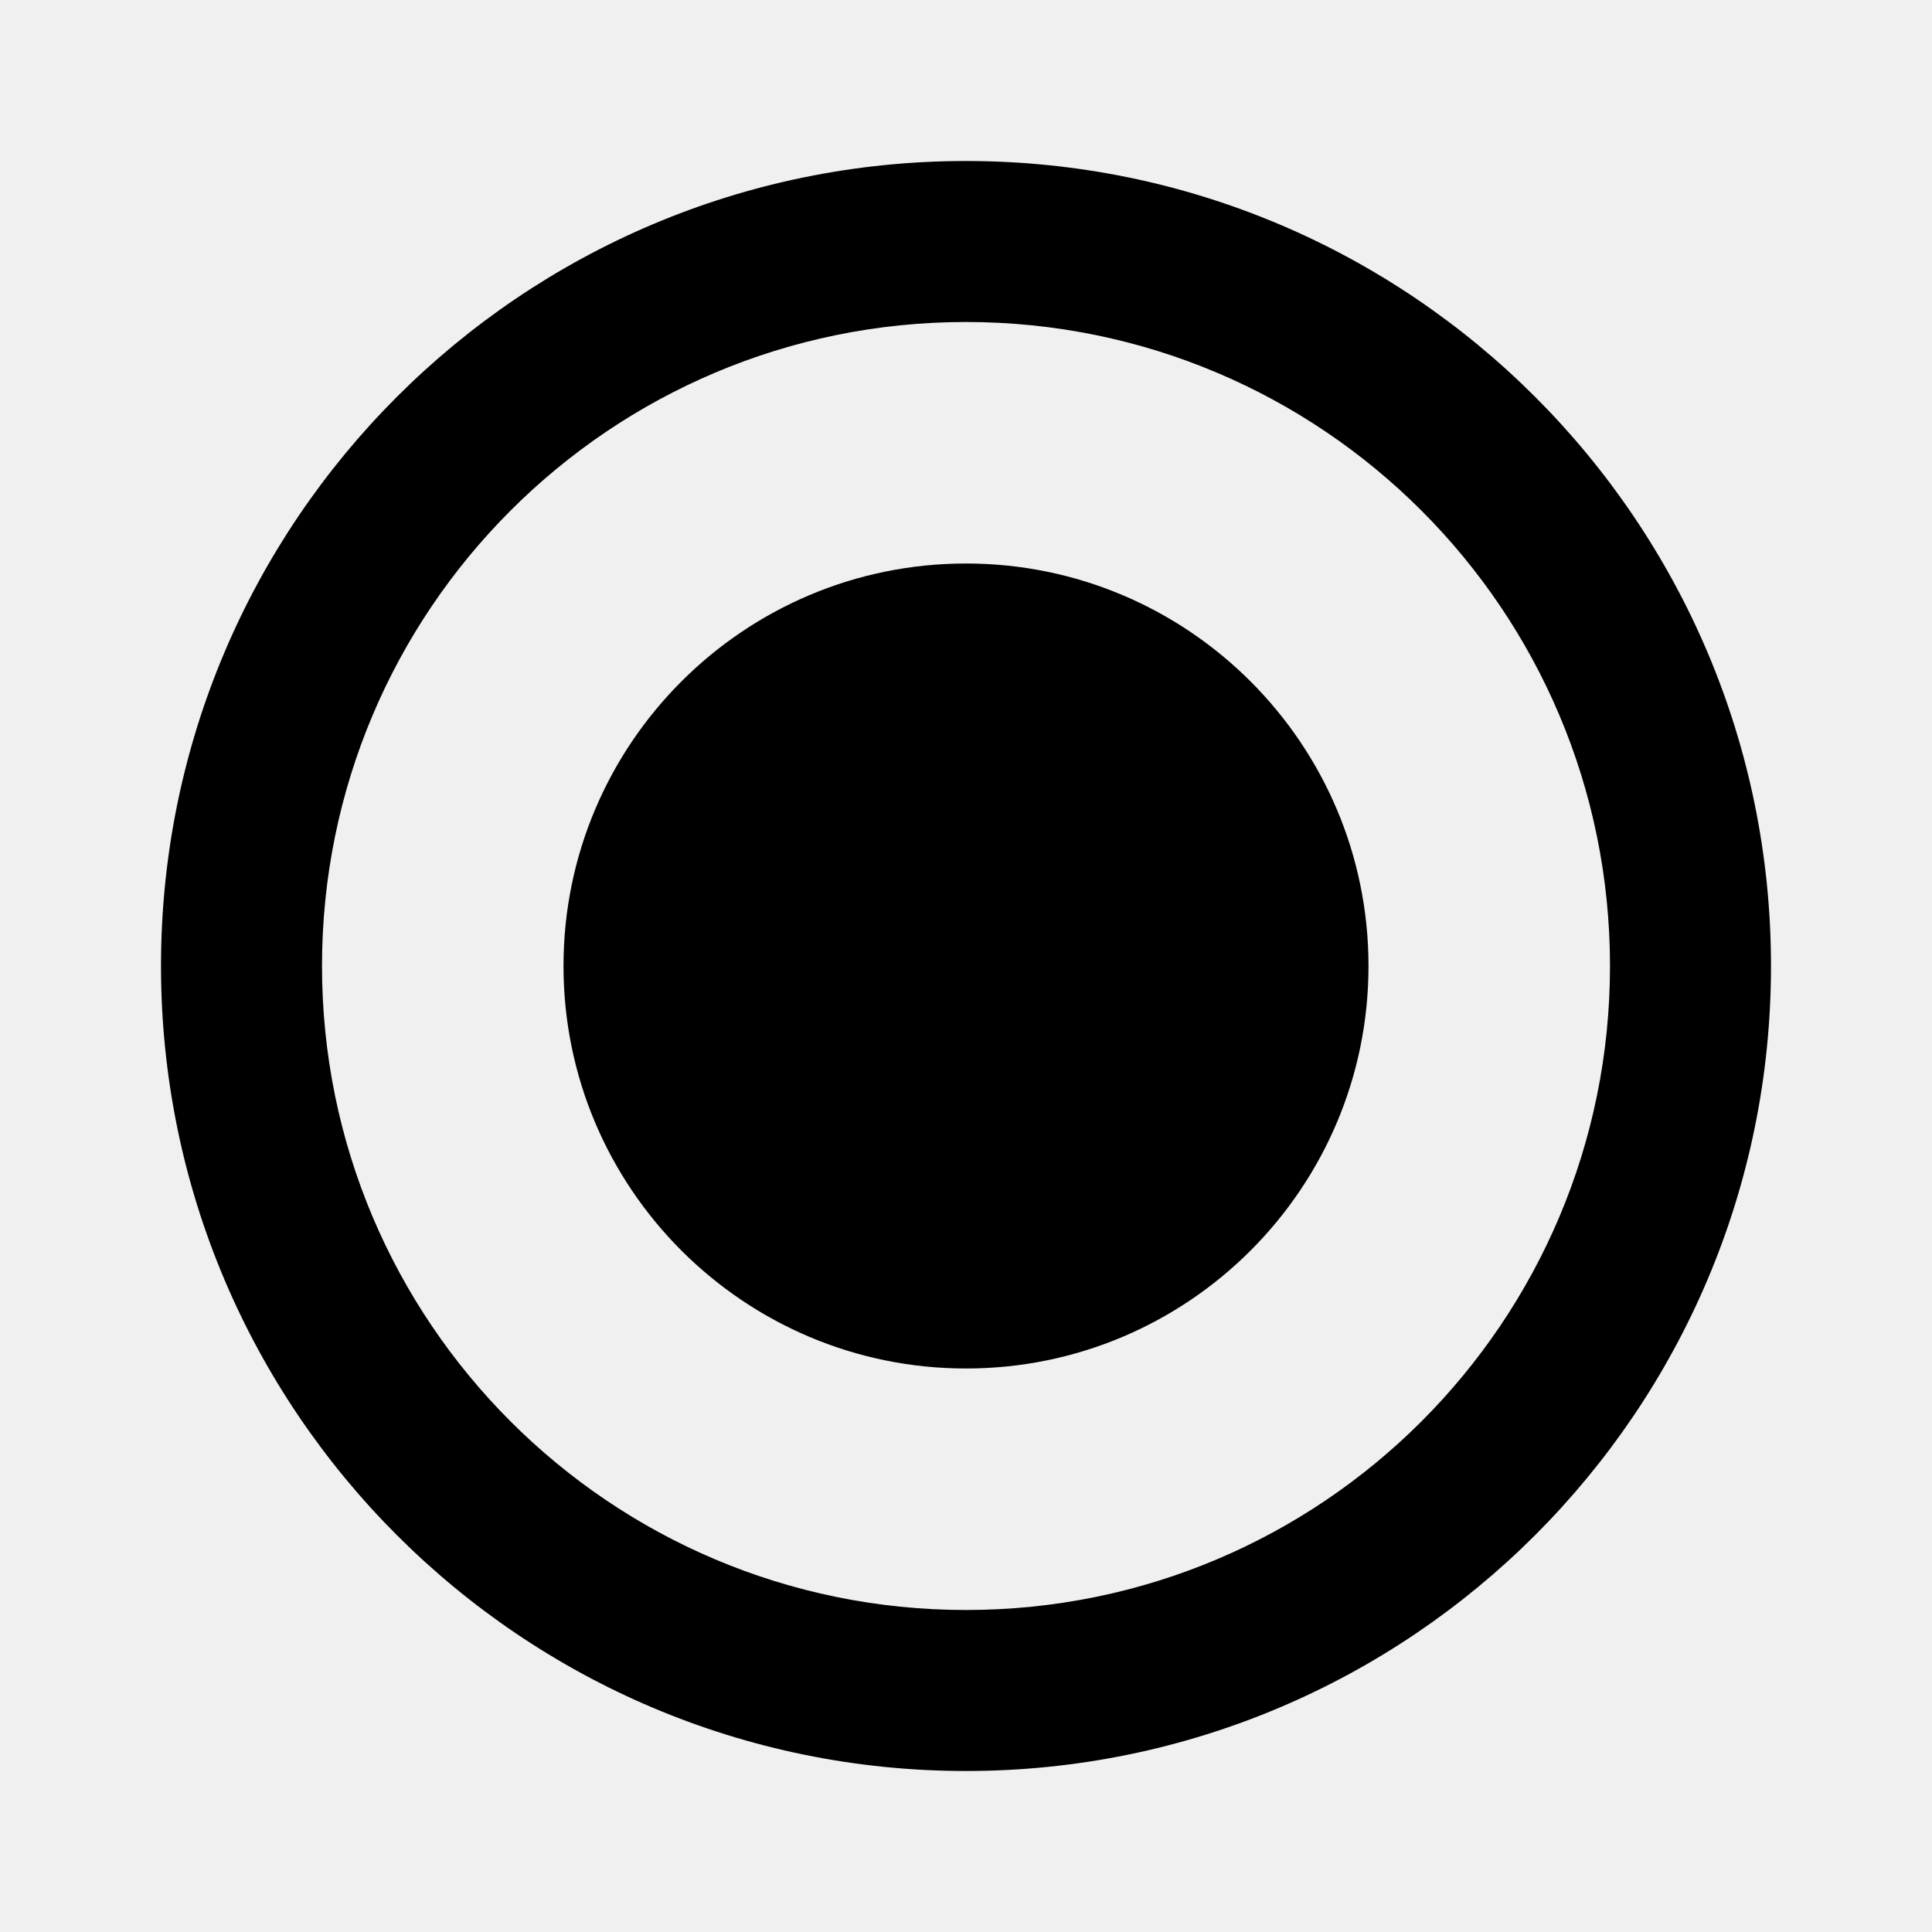
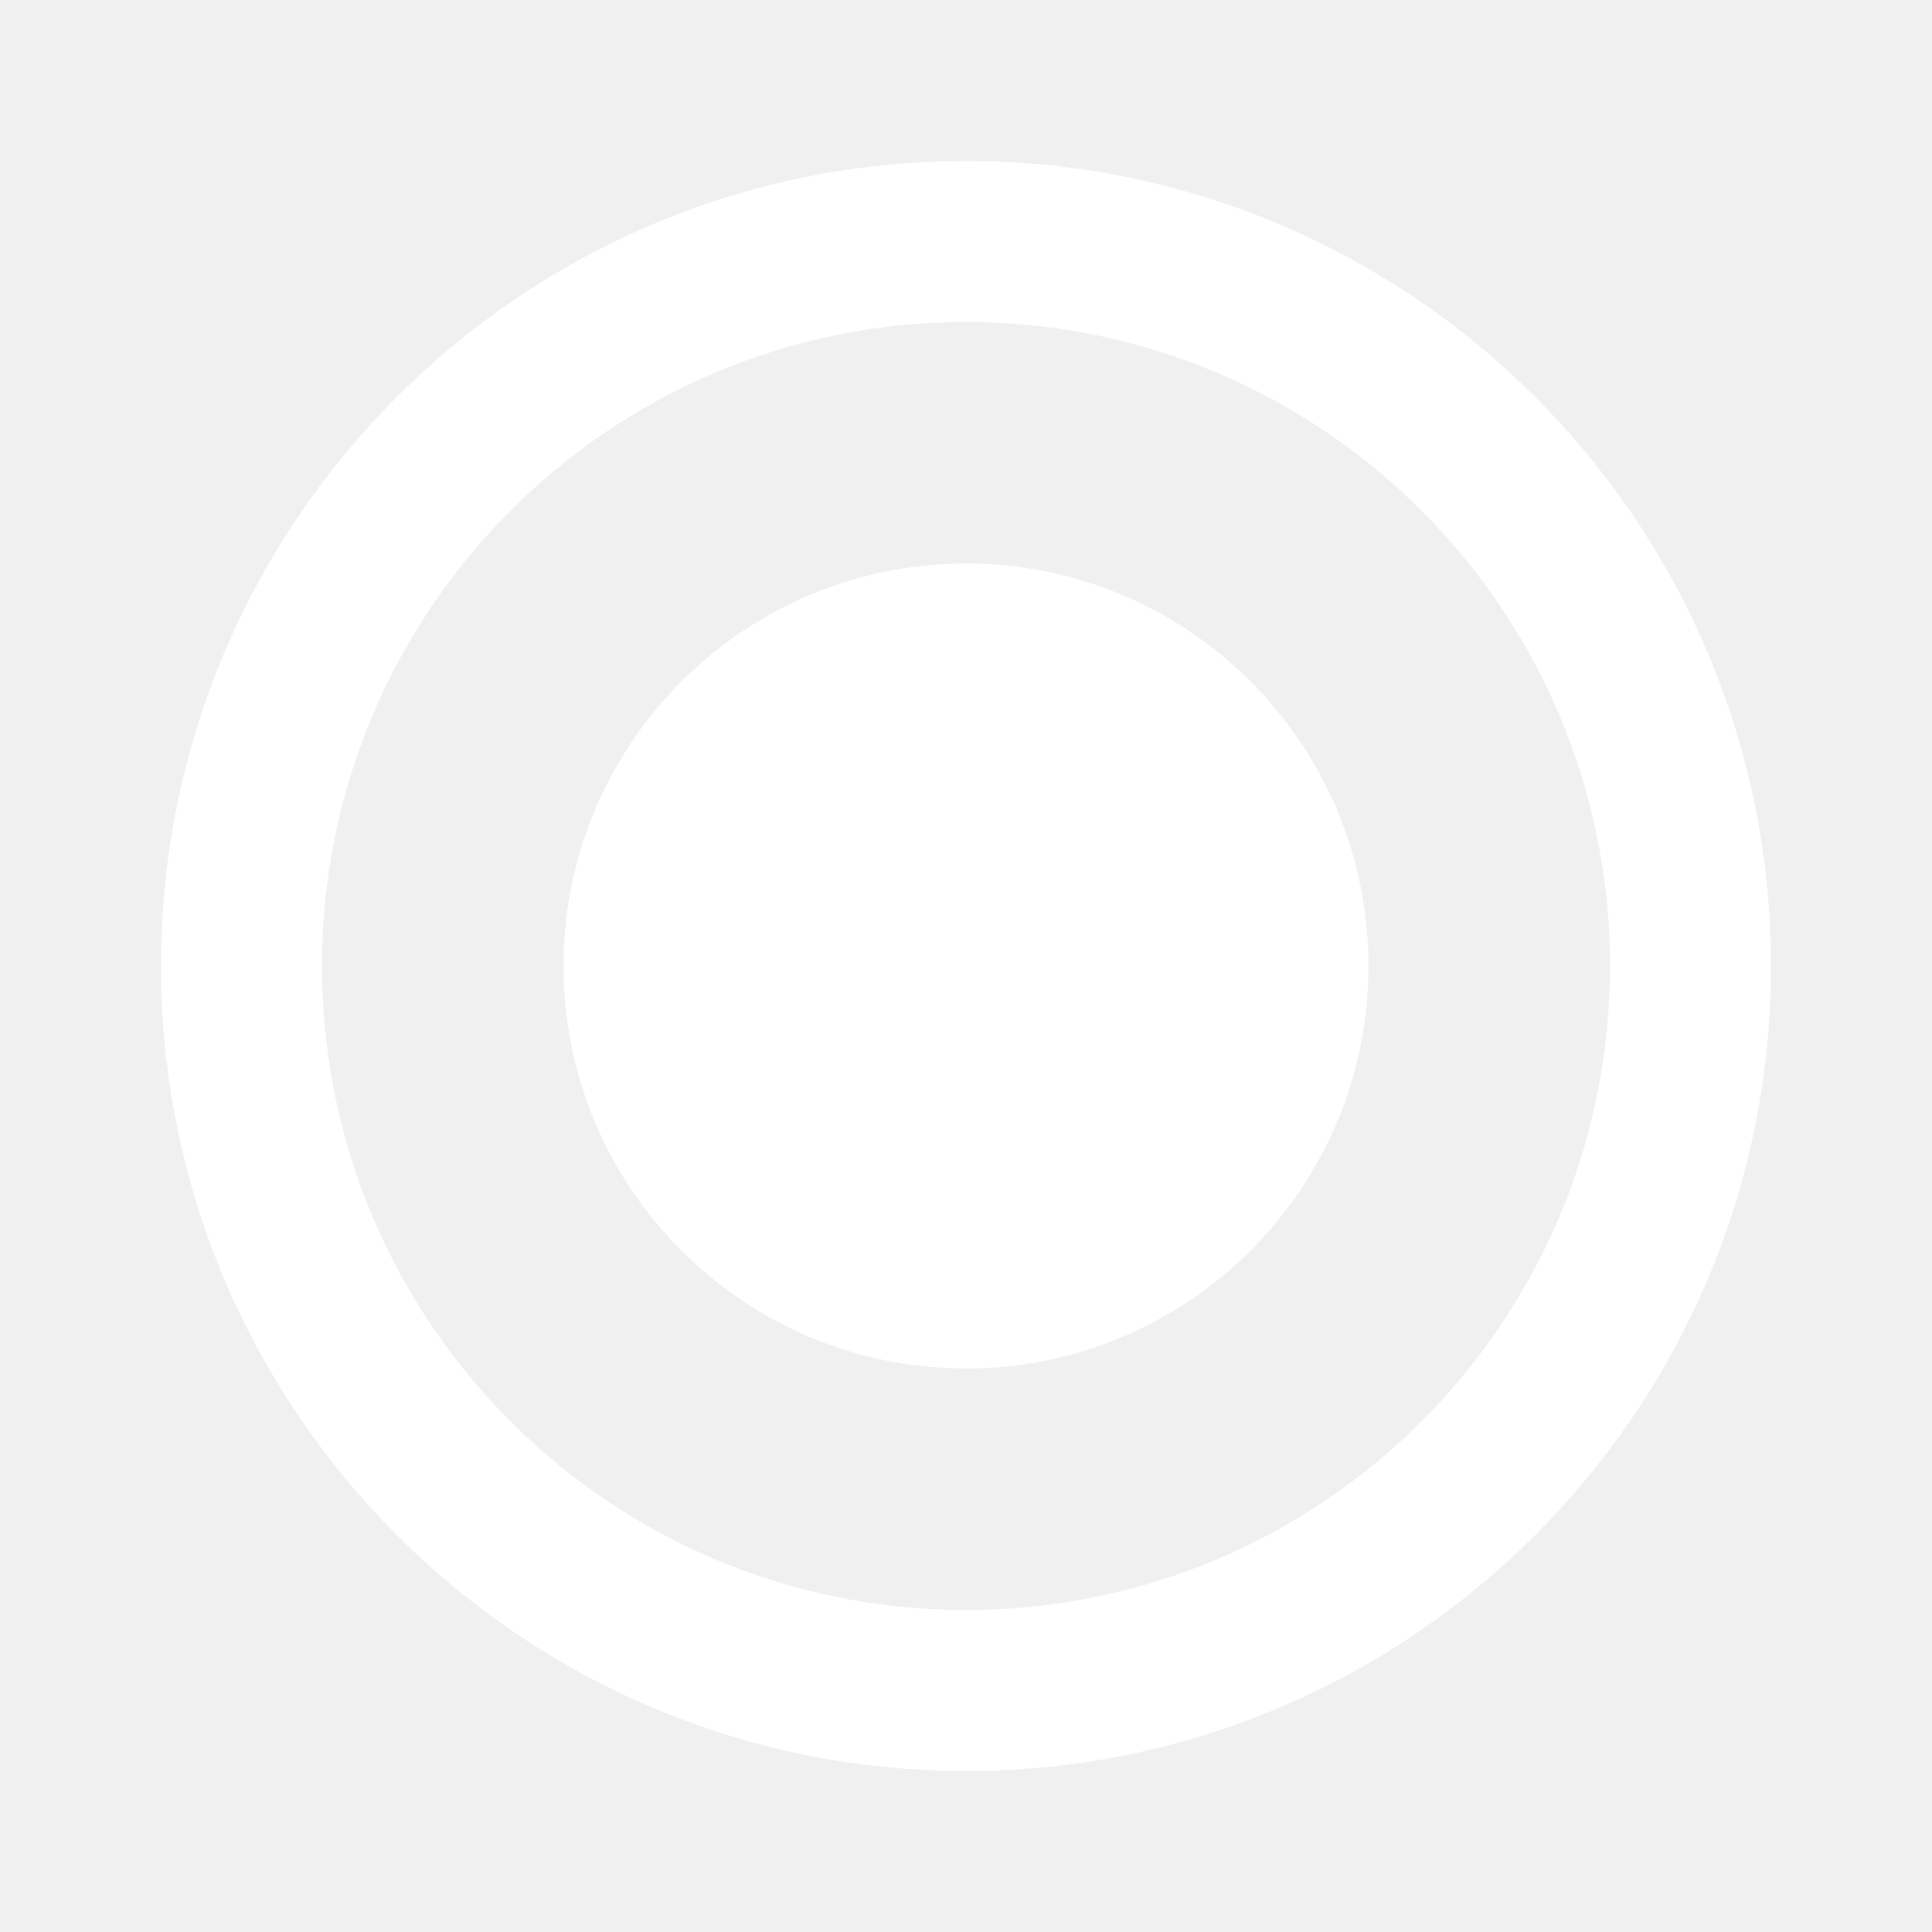
- <svg xmlns="http://www.w3.org/2000/svg" width="24" height="24" viewBox="0 0 24 24">
+ <svg xmlns="http://www.w3.org/2000/svg" width="24" height="24" fill="white" viewBox="0 0 24 24">
  <path d="M12 7c-2.76 0-5 2.24-5 5s2.24 5 5 5 5-2.24 5-5-2.24-5-5-5zm0-5C6.48 2 2 6.48 2 12s4.48 10 10 10 10-4.48 10-10S17.52 2 12 2zm0 18c-4.42 0-8-3.58-8-8s3.58-8 8-8 8 3.58 8 8-3.58 8-8 8z" />
</svg>
